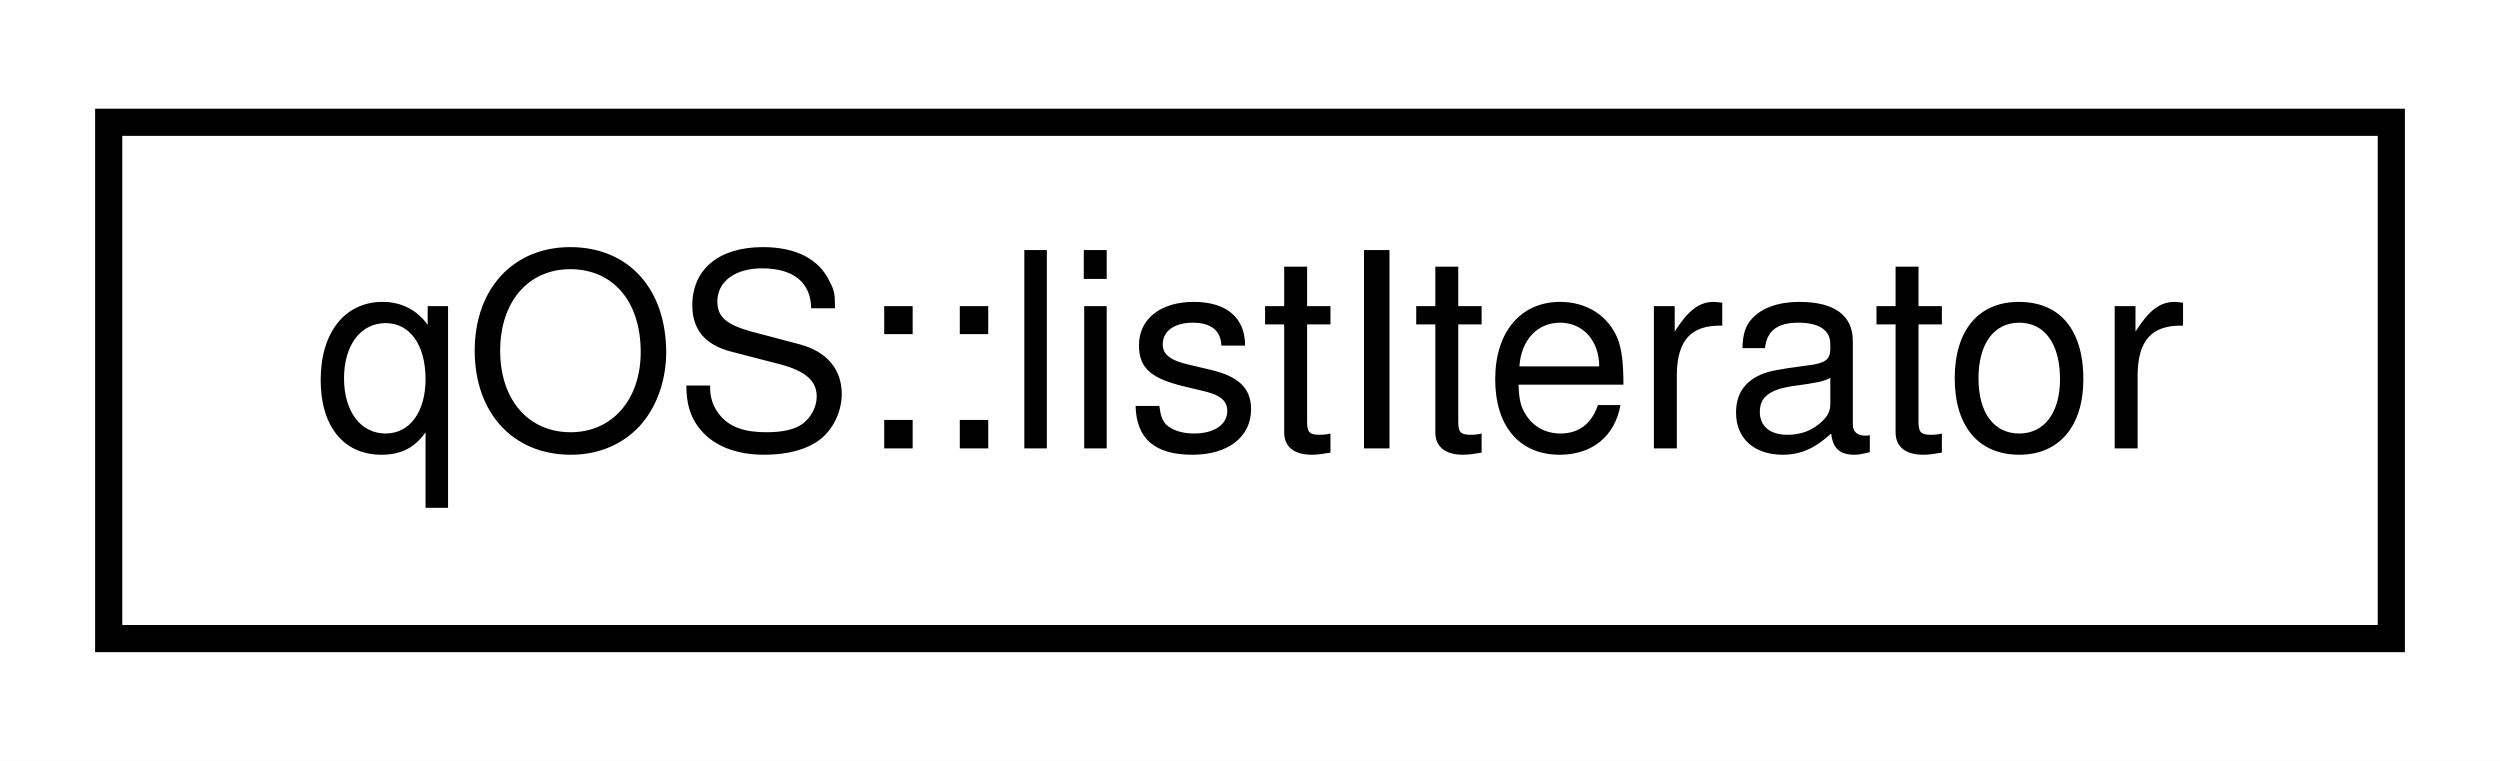
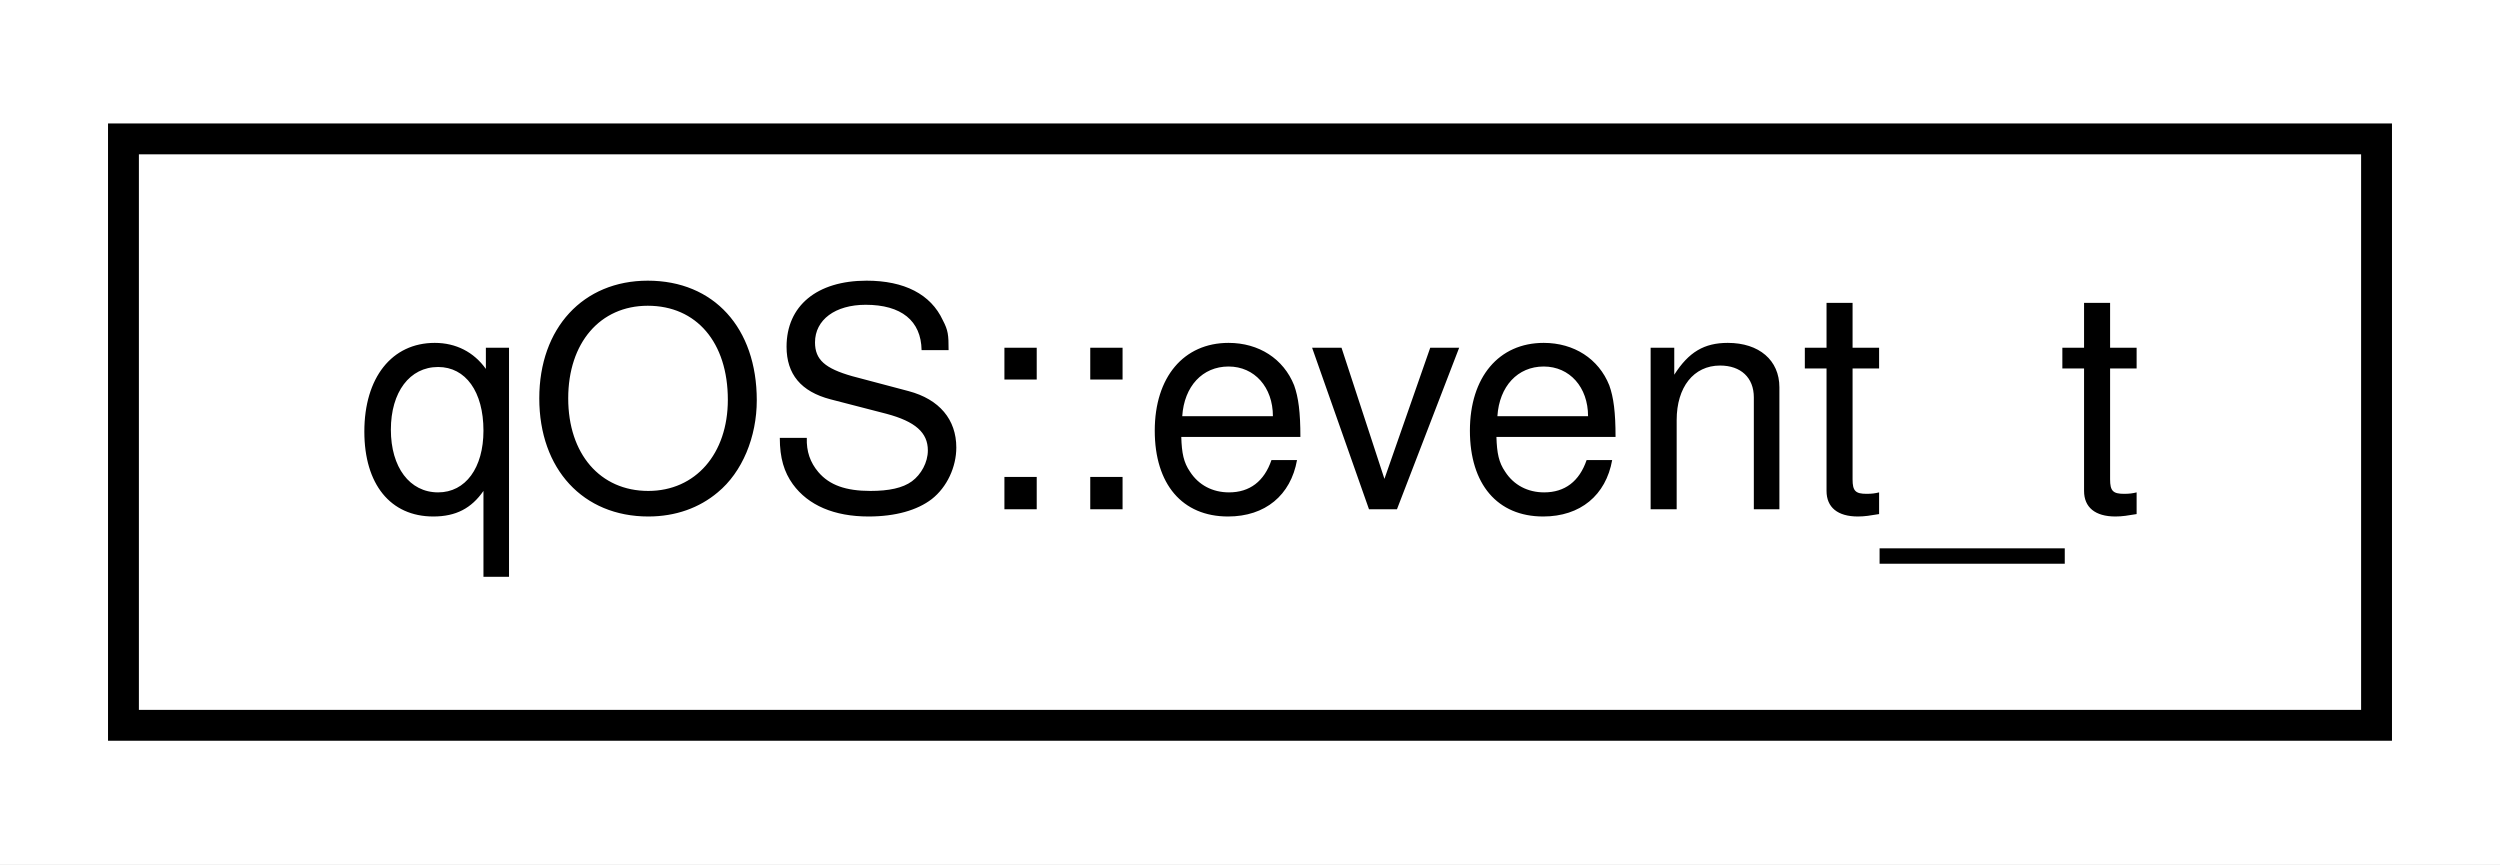
- <svg xmlns="http://www.w3.org/2000/svg" xmlns:xlink="http://www.w3.org/1999/xlink" width="92pt" height="28pt" viewBox="0.00 0.00 92.00 28.00">
+ <svg xmlns="http://www.w3.org/2000/svg" xmlns:xlink="http://www.w3.org/1999/xlink" width="81pt" height="28pt" viewBox="0.00 0.00 81.00 28.00">
  <g id="graph0" class="graph" transform="scale(1 1) rotate(0) translate(4 24)">
-     <polygon fill="white" stroke="transparent" points="-4,4 -4,-24 88,-24 88,4 -4,4" />
+     <polygon fill="white" stroke="transparent" points="-4,4 -4,-24 77,-24 77,4 -4,4" />
    <g id="node1" class="node">
      <g id="a_node1">
-         <a xlink:href="classq_o_s_1_1list_iterator.html" target="_top" xlink:title=" ">
-           <polygon fill="white" stroke="black" points="0,-0.5 0,-19.5 84,-19.5 84,-0.5 0,-0.5" />
-           <text text-anchor="middle" x="42" y="-7.5" font-family="Helvetica,sans-Serif" font-size="10.00">qOS::listIterator</text>
+         <a xlink:href="classq_o_s_1_1event__t.html" target="_top" xlink:title="The task argument with all the regarding information of the task execution.">
+           <polygon fill="white" stroke="black" points="0,-0.5 0,-19.5 73,-19.5 73,-0.5 0,-0.5" />
+           <text text-anchor="middle" x="36.5" y="-7.5" font-family="Helvetica,sans-Serif" font-size="10.00">qOS::event_t</text>
        </a>
      </g>
    </g>
  </g>
</svg>
